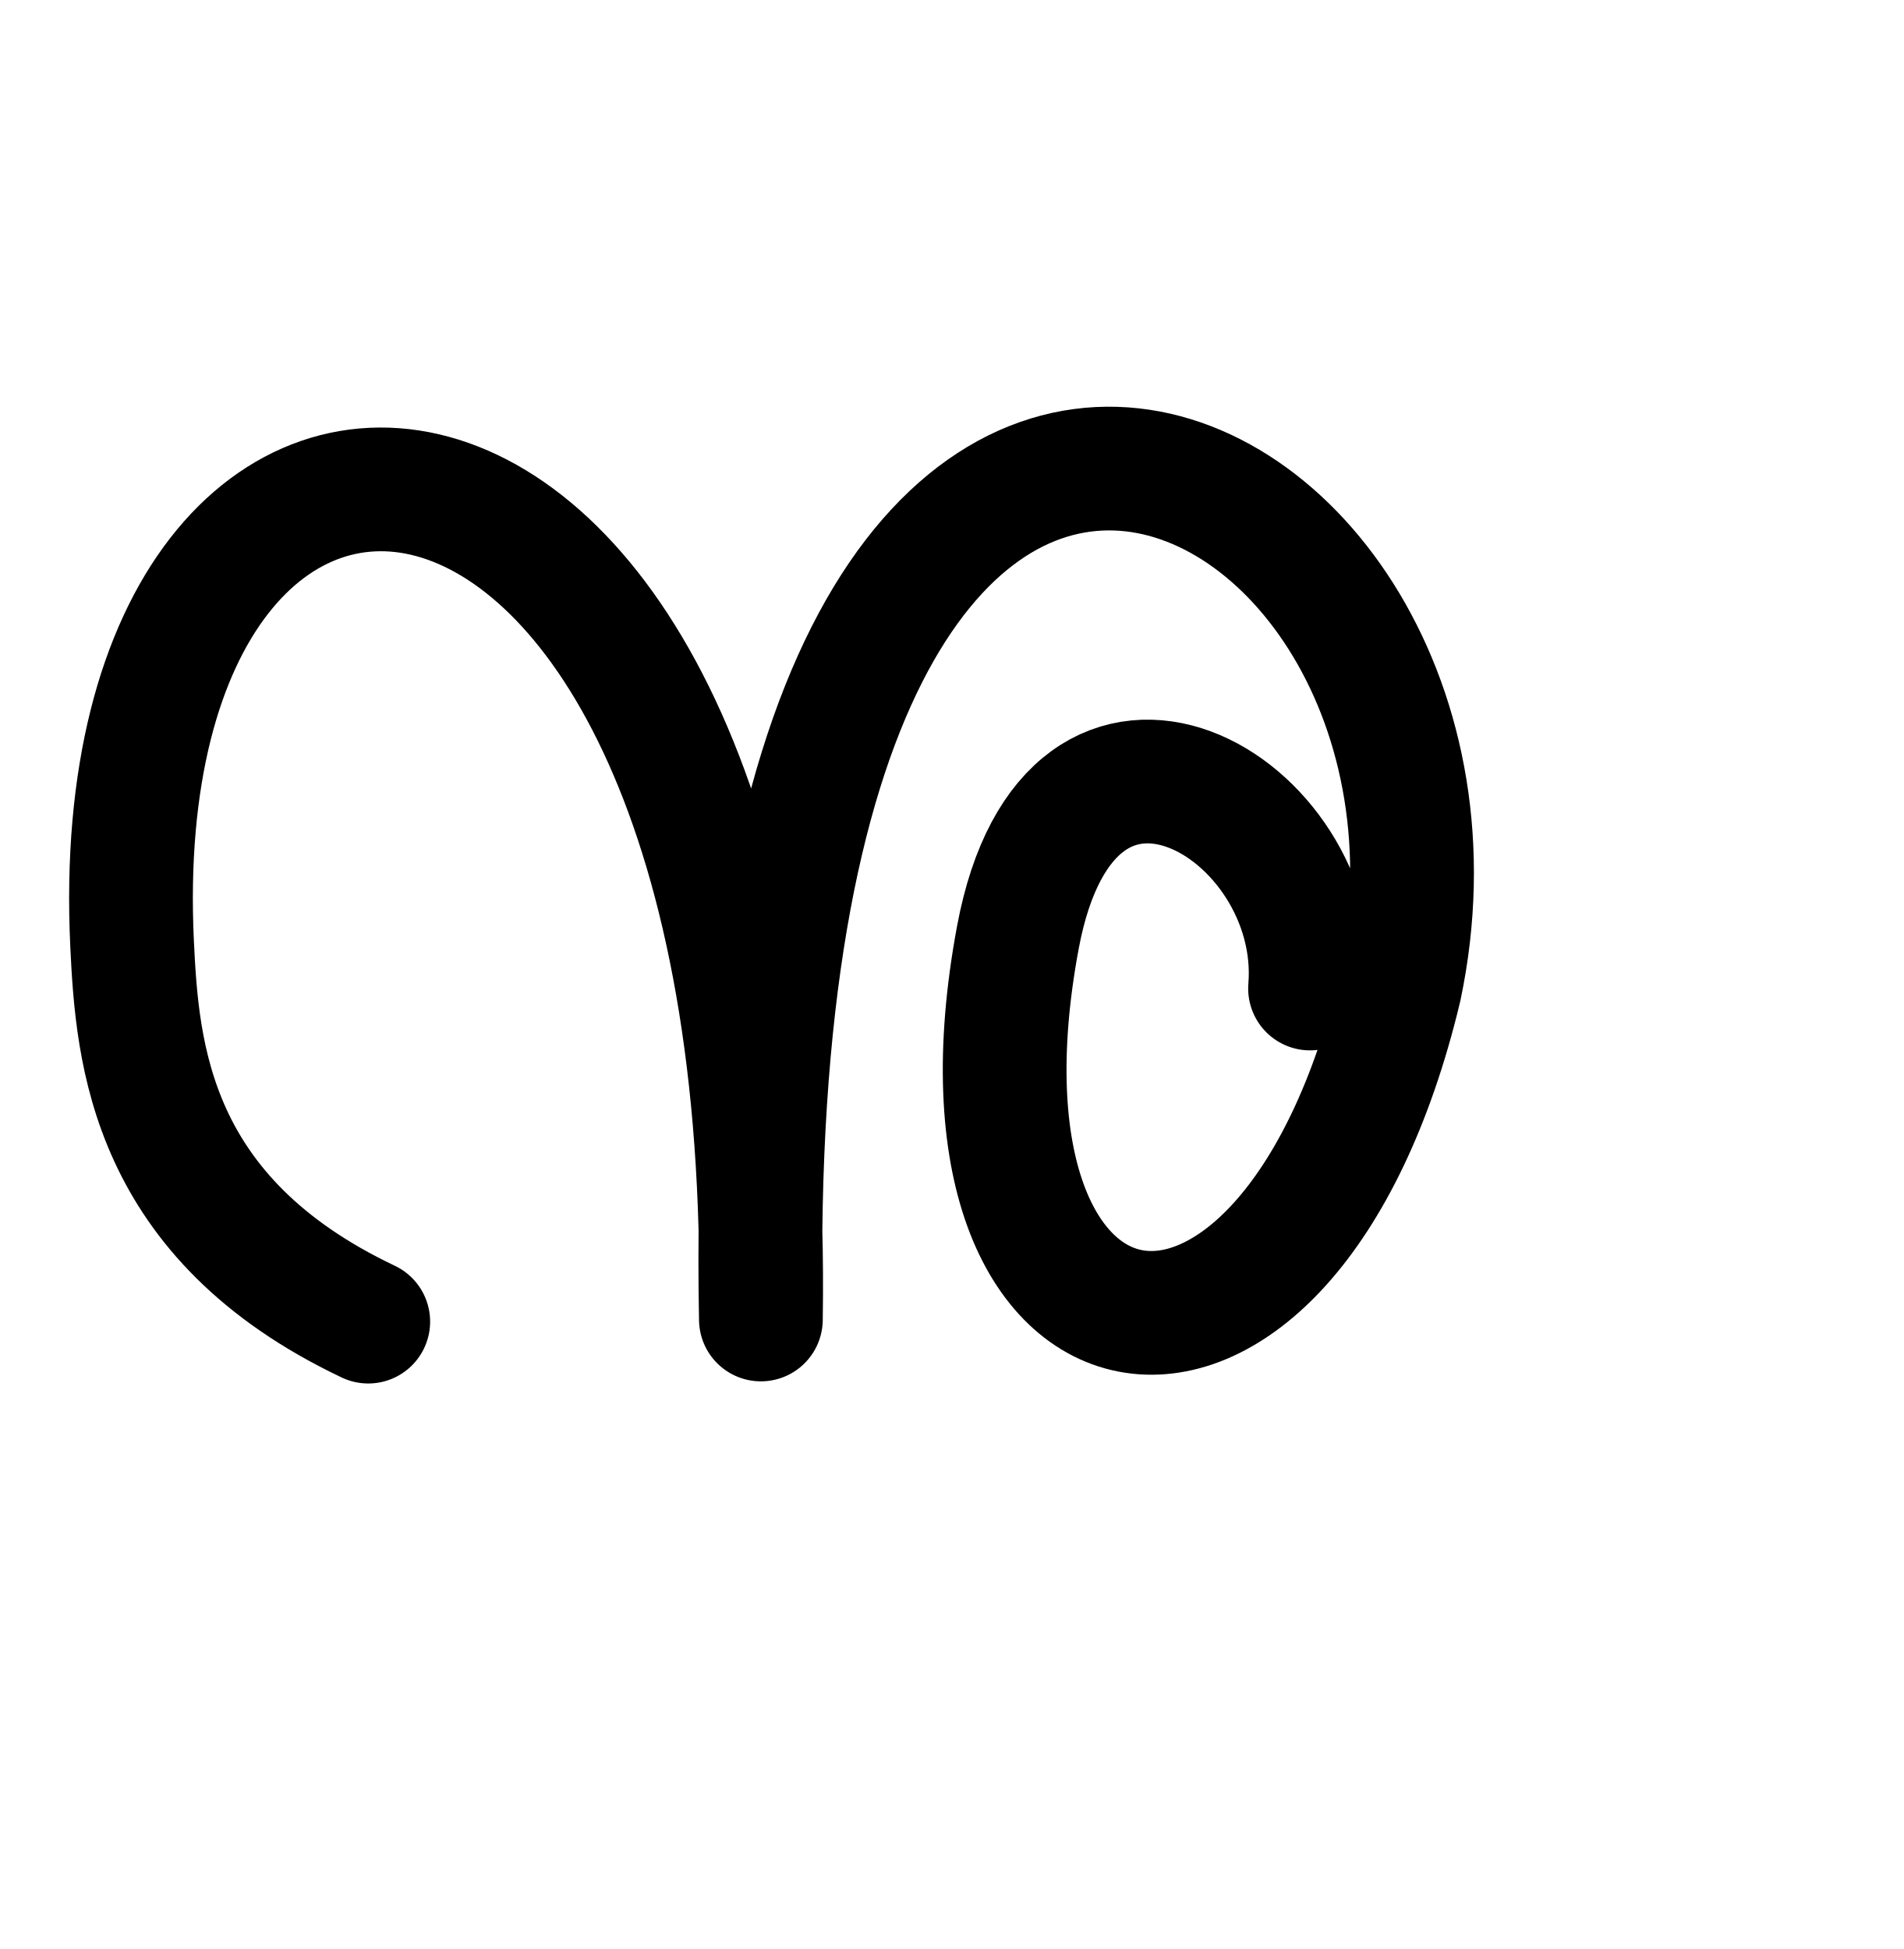
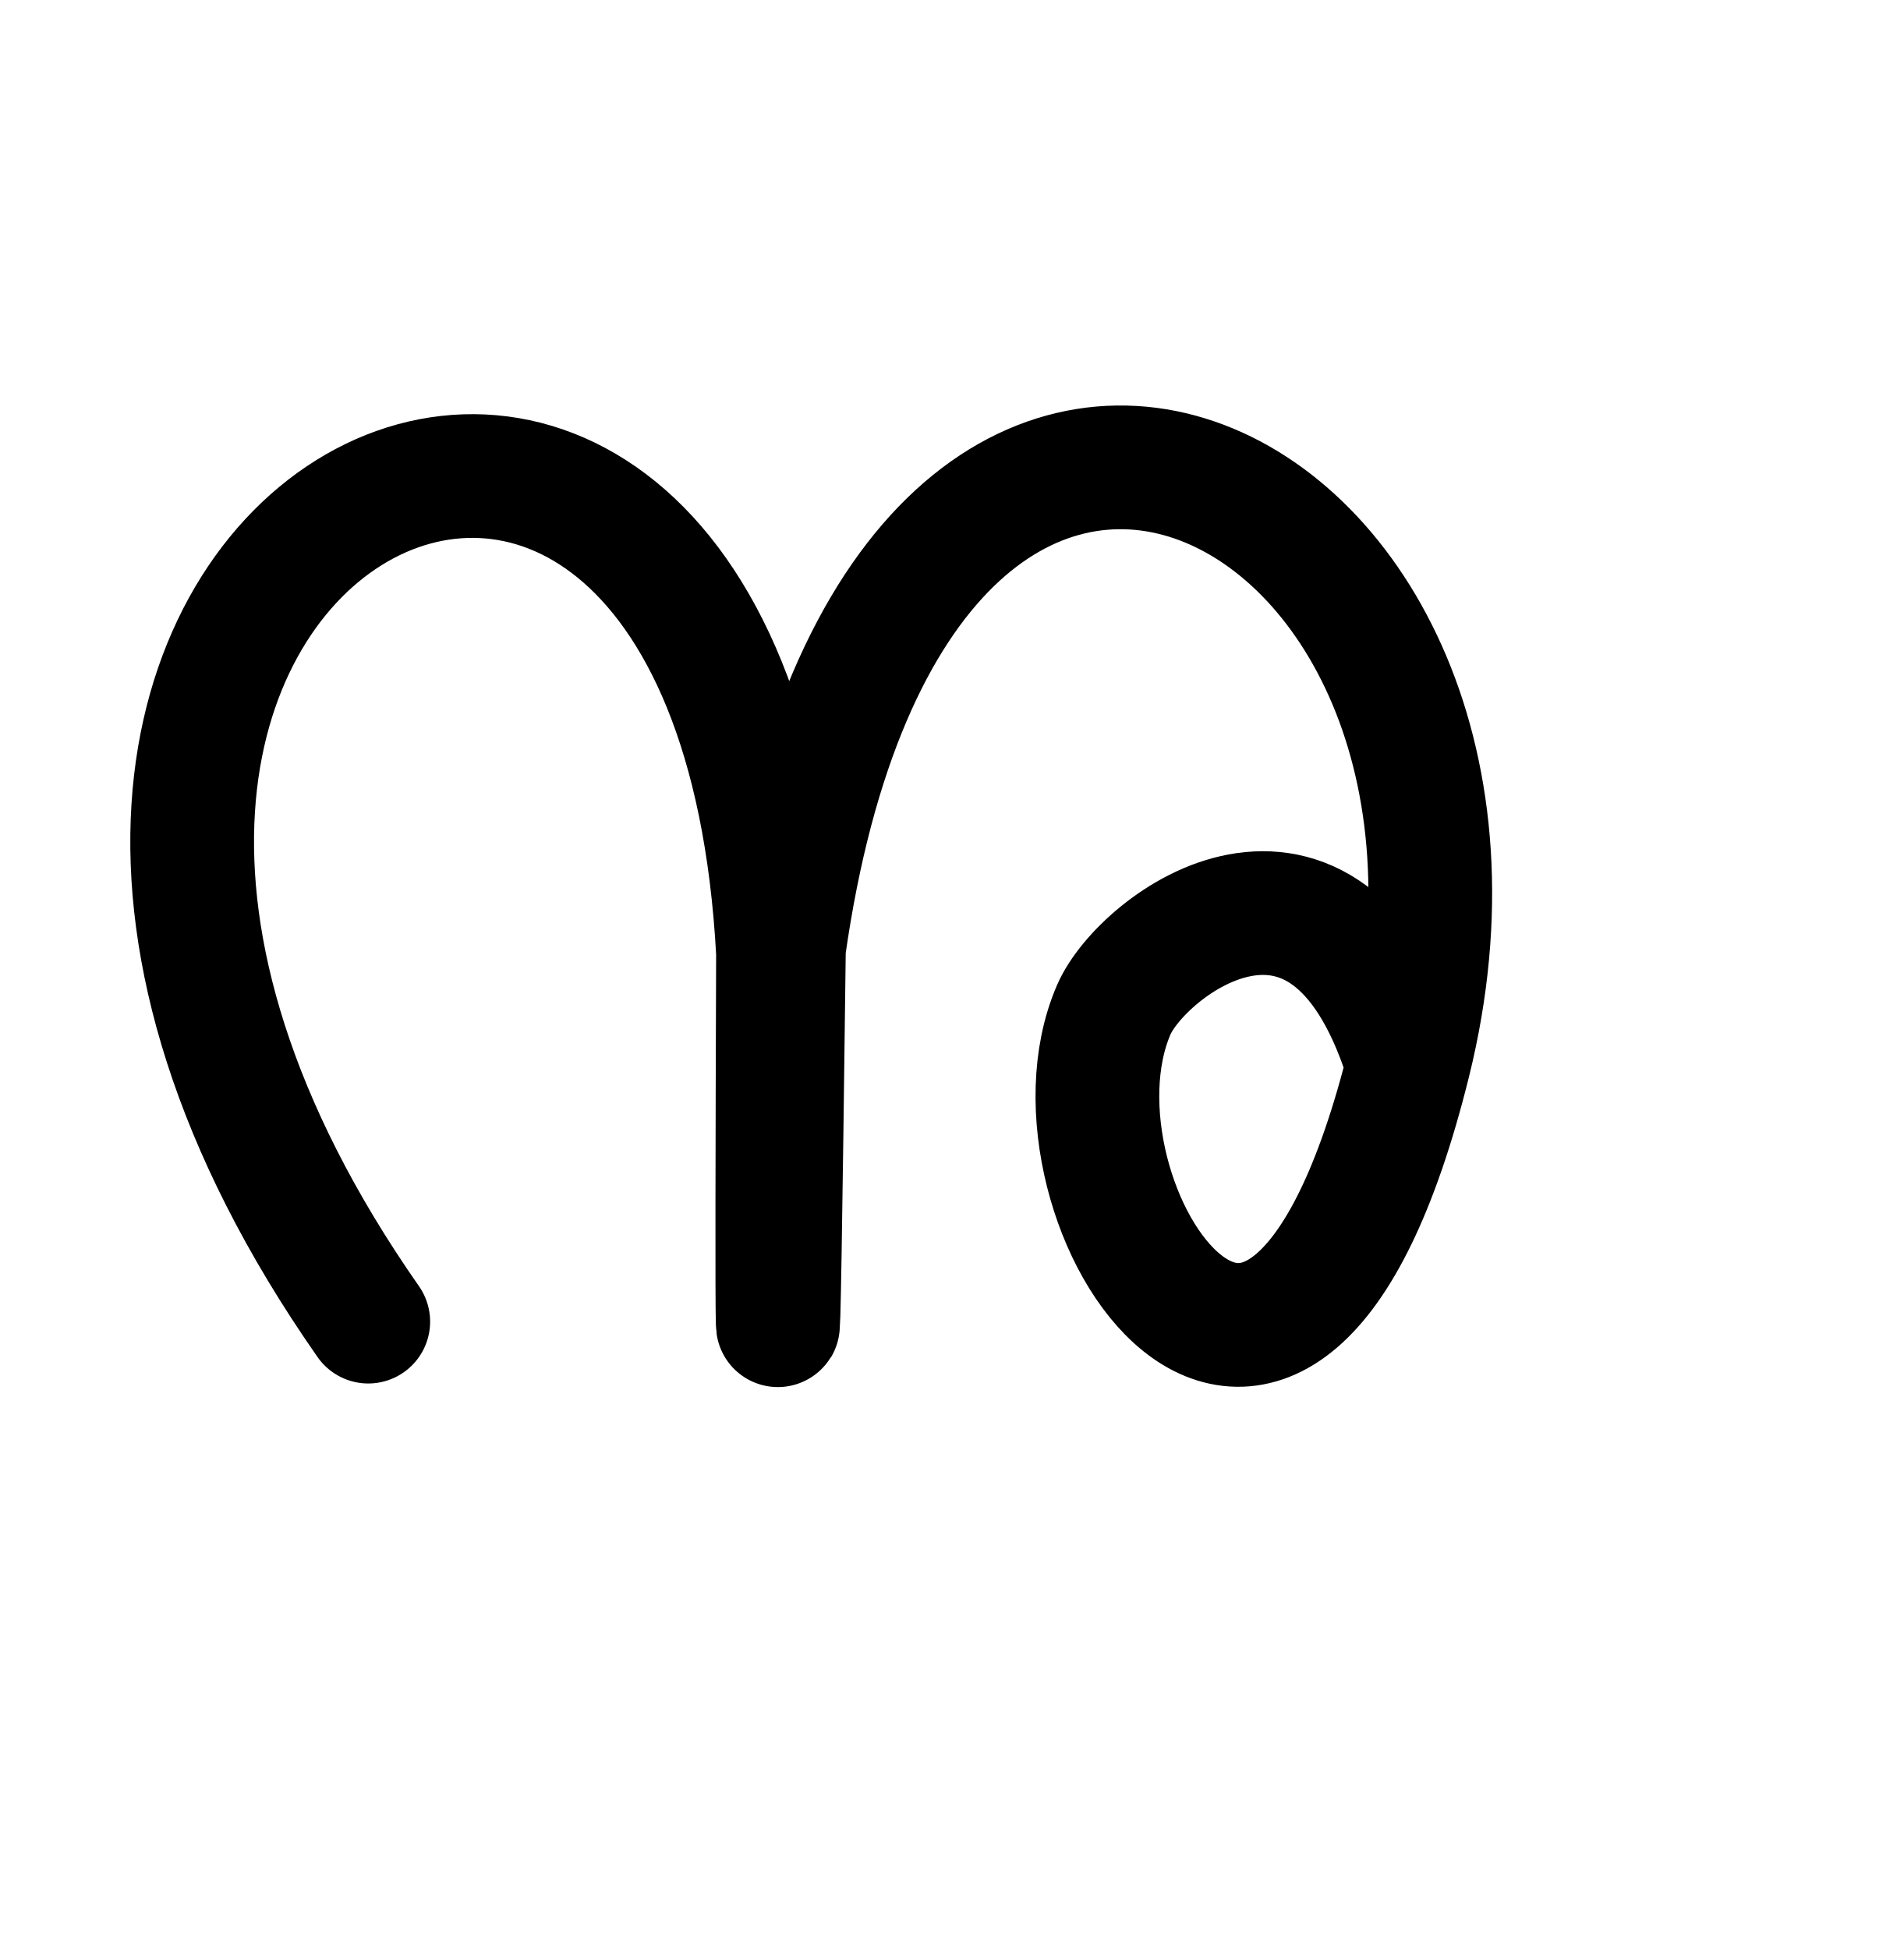
<svg xmlns="http://www.w3.org/2000/svg" width="2000" height="2048" id="svg2992" version="1.1">
  <defs id="defs5498">
    </defs>
  <g id="layer1" transform="translate(0,1048)">
-     <path style="fill:none;stroke:#000000;stroke-width:130;stroke-linecap:round;stroke-linejoin:round;stroke-miterlimit:4;stroke-dasharray:none;stroke-opacity:1" d="M 386.922,340.761 C 157.735,232 144.269,59.473 138.783,-56.217 105.259,-763.206 816,-728 799.448,338.51 773.202,-992.219 1594.983,-598.67 1470.835,-10.17 1352.26,485.472 979.338,419.518 1069.484,-63.104 1124.701,-358.721 1392,-200 1376.425,-9.275" id="path3879" />
+     <path style="fill:none;stroke:#000000;stroke-width:130;stroke-linecap:round;stroke-linejoin:round;stroke-miterlimit:4;stroke-dasharray:none;stroke-opacity:1" d="M 386.922,340.761 C -192,-488 768,-968 817.424,-46.904 816,376 816,568 823.642,-51.622 943.457,-899.001 1634.886,-556.267 1480.35,67.771 1344.553,616.137 1083.84,213.195 1170.145,13.187 1200,-56 1392,-200 1477.182,64.596" id="path3879" />
  </g>
</svg>
